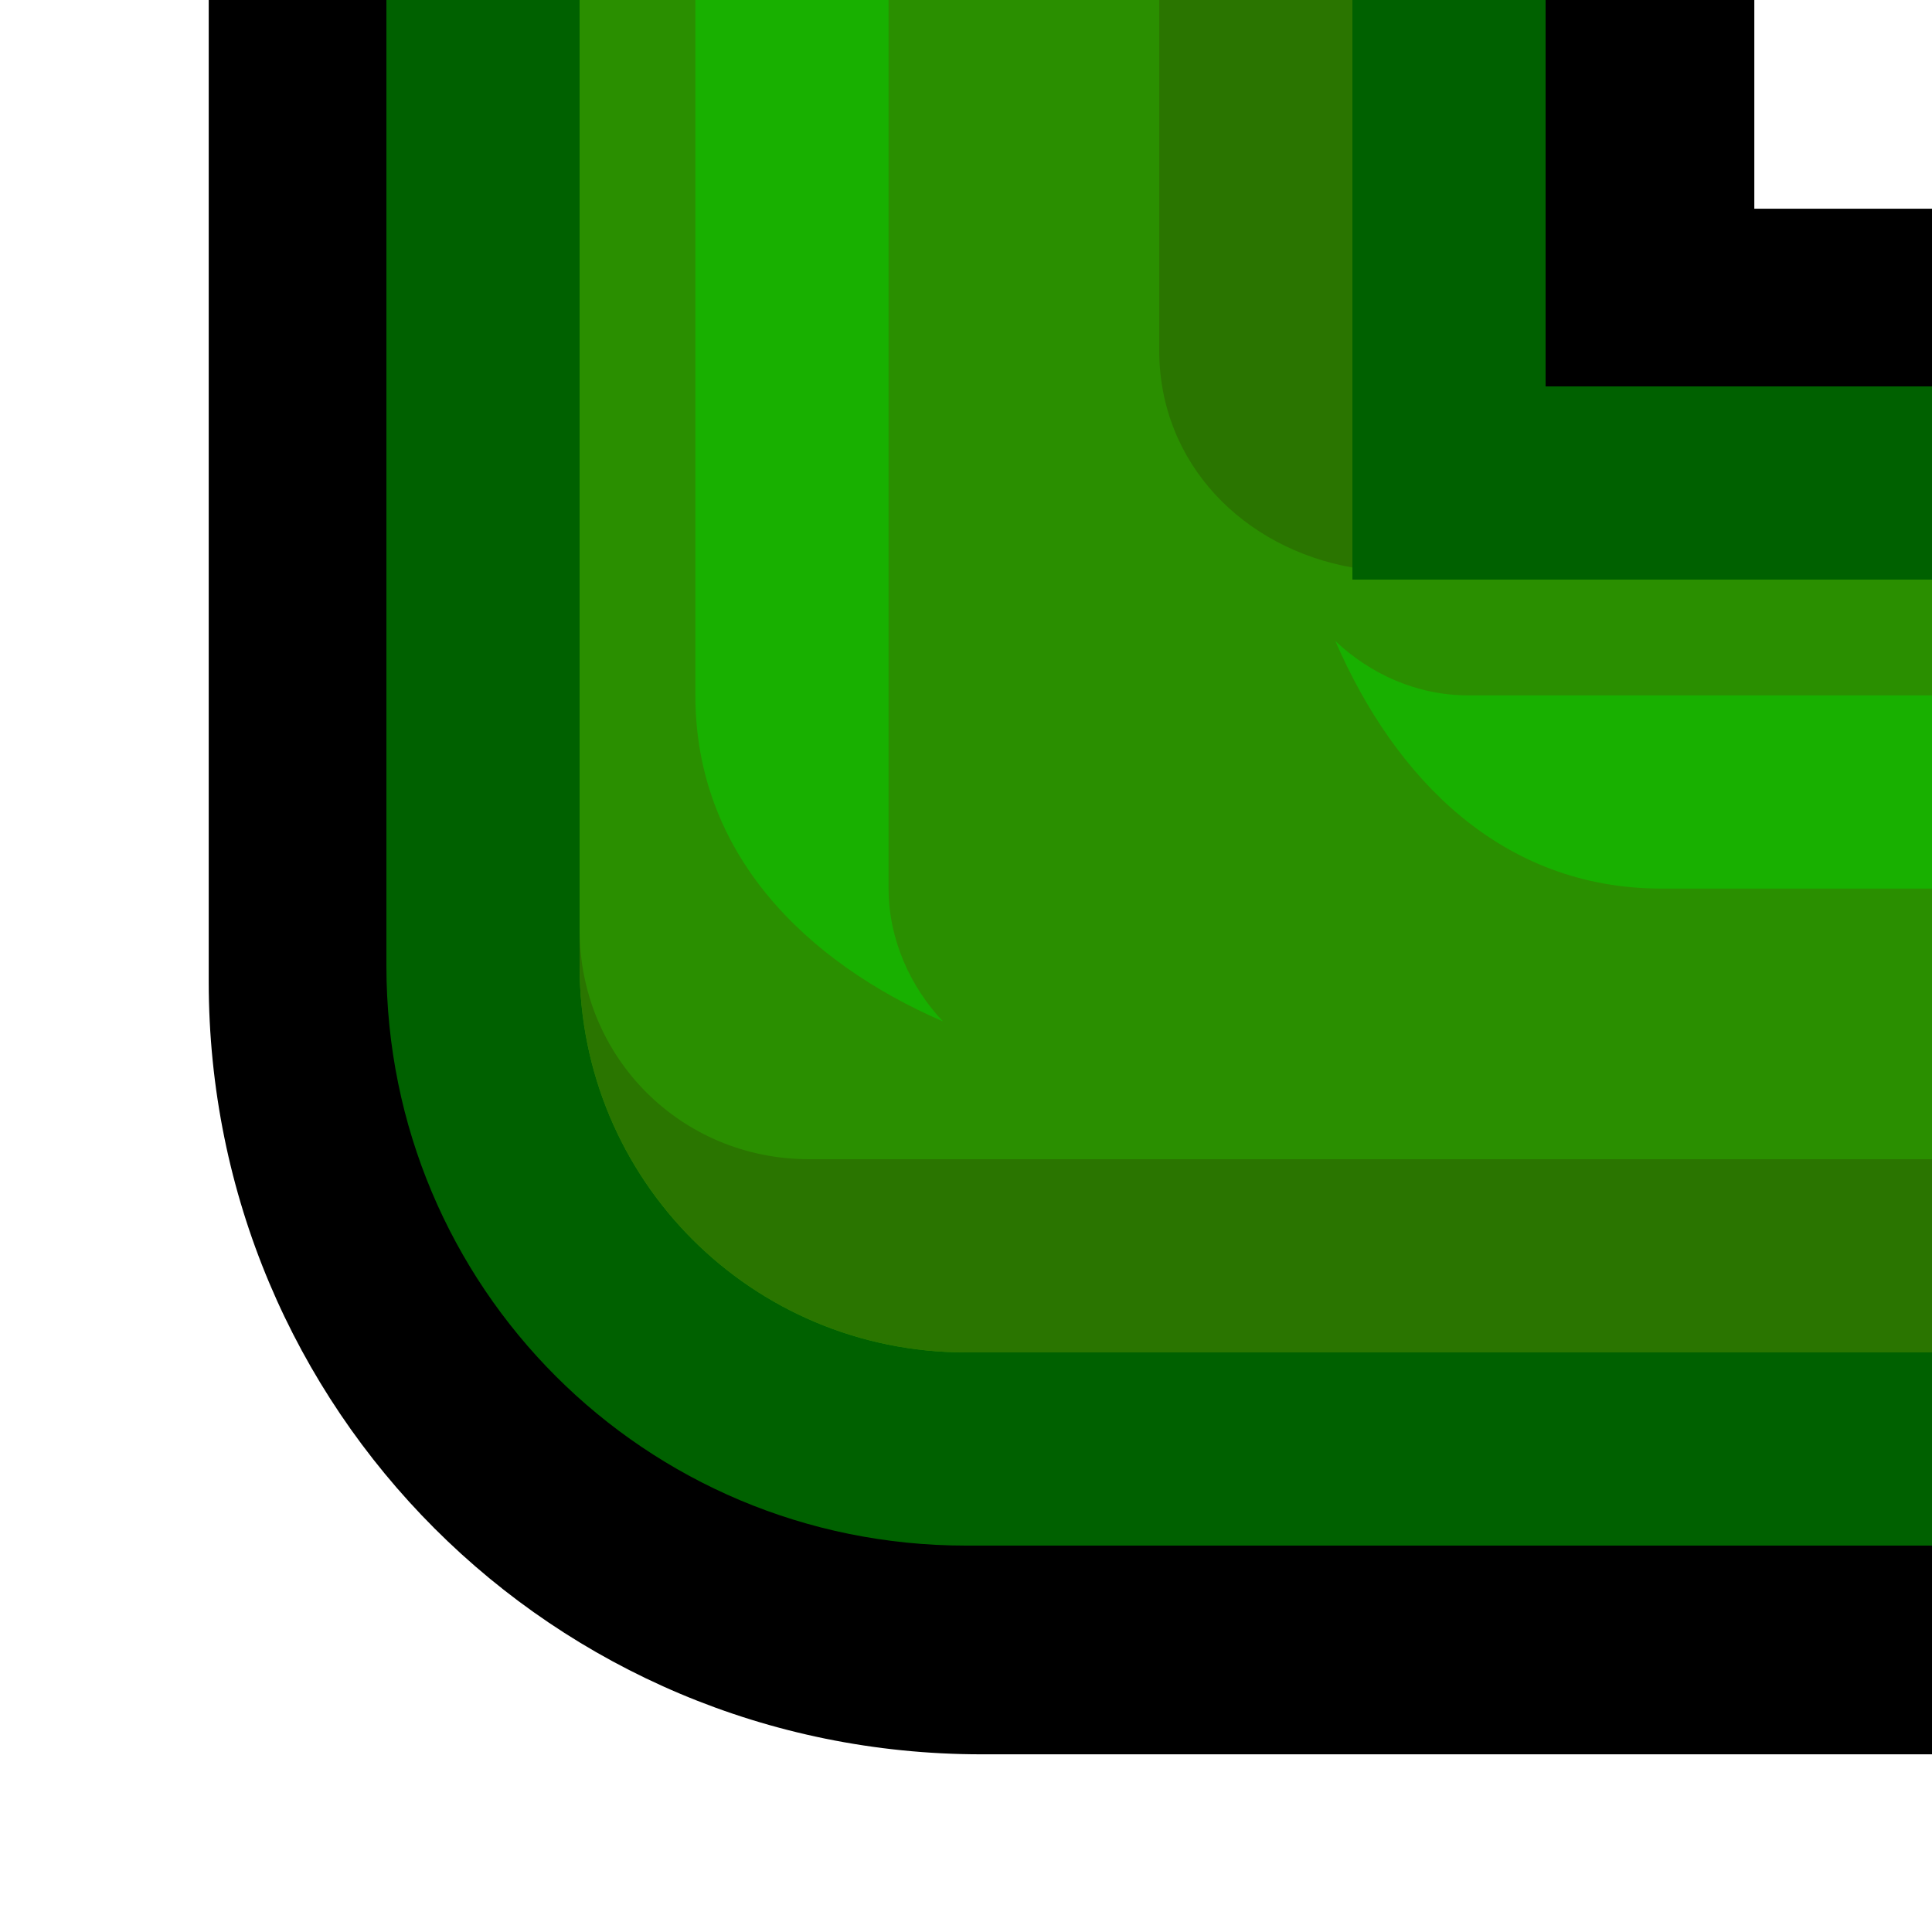
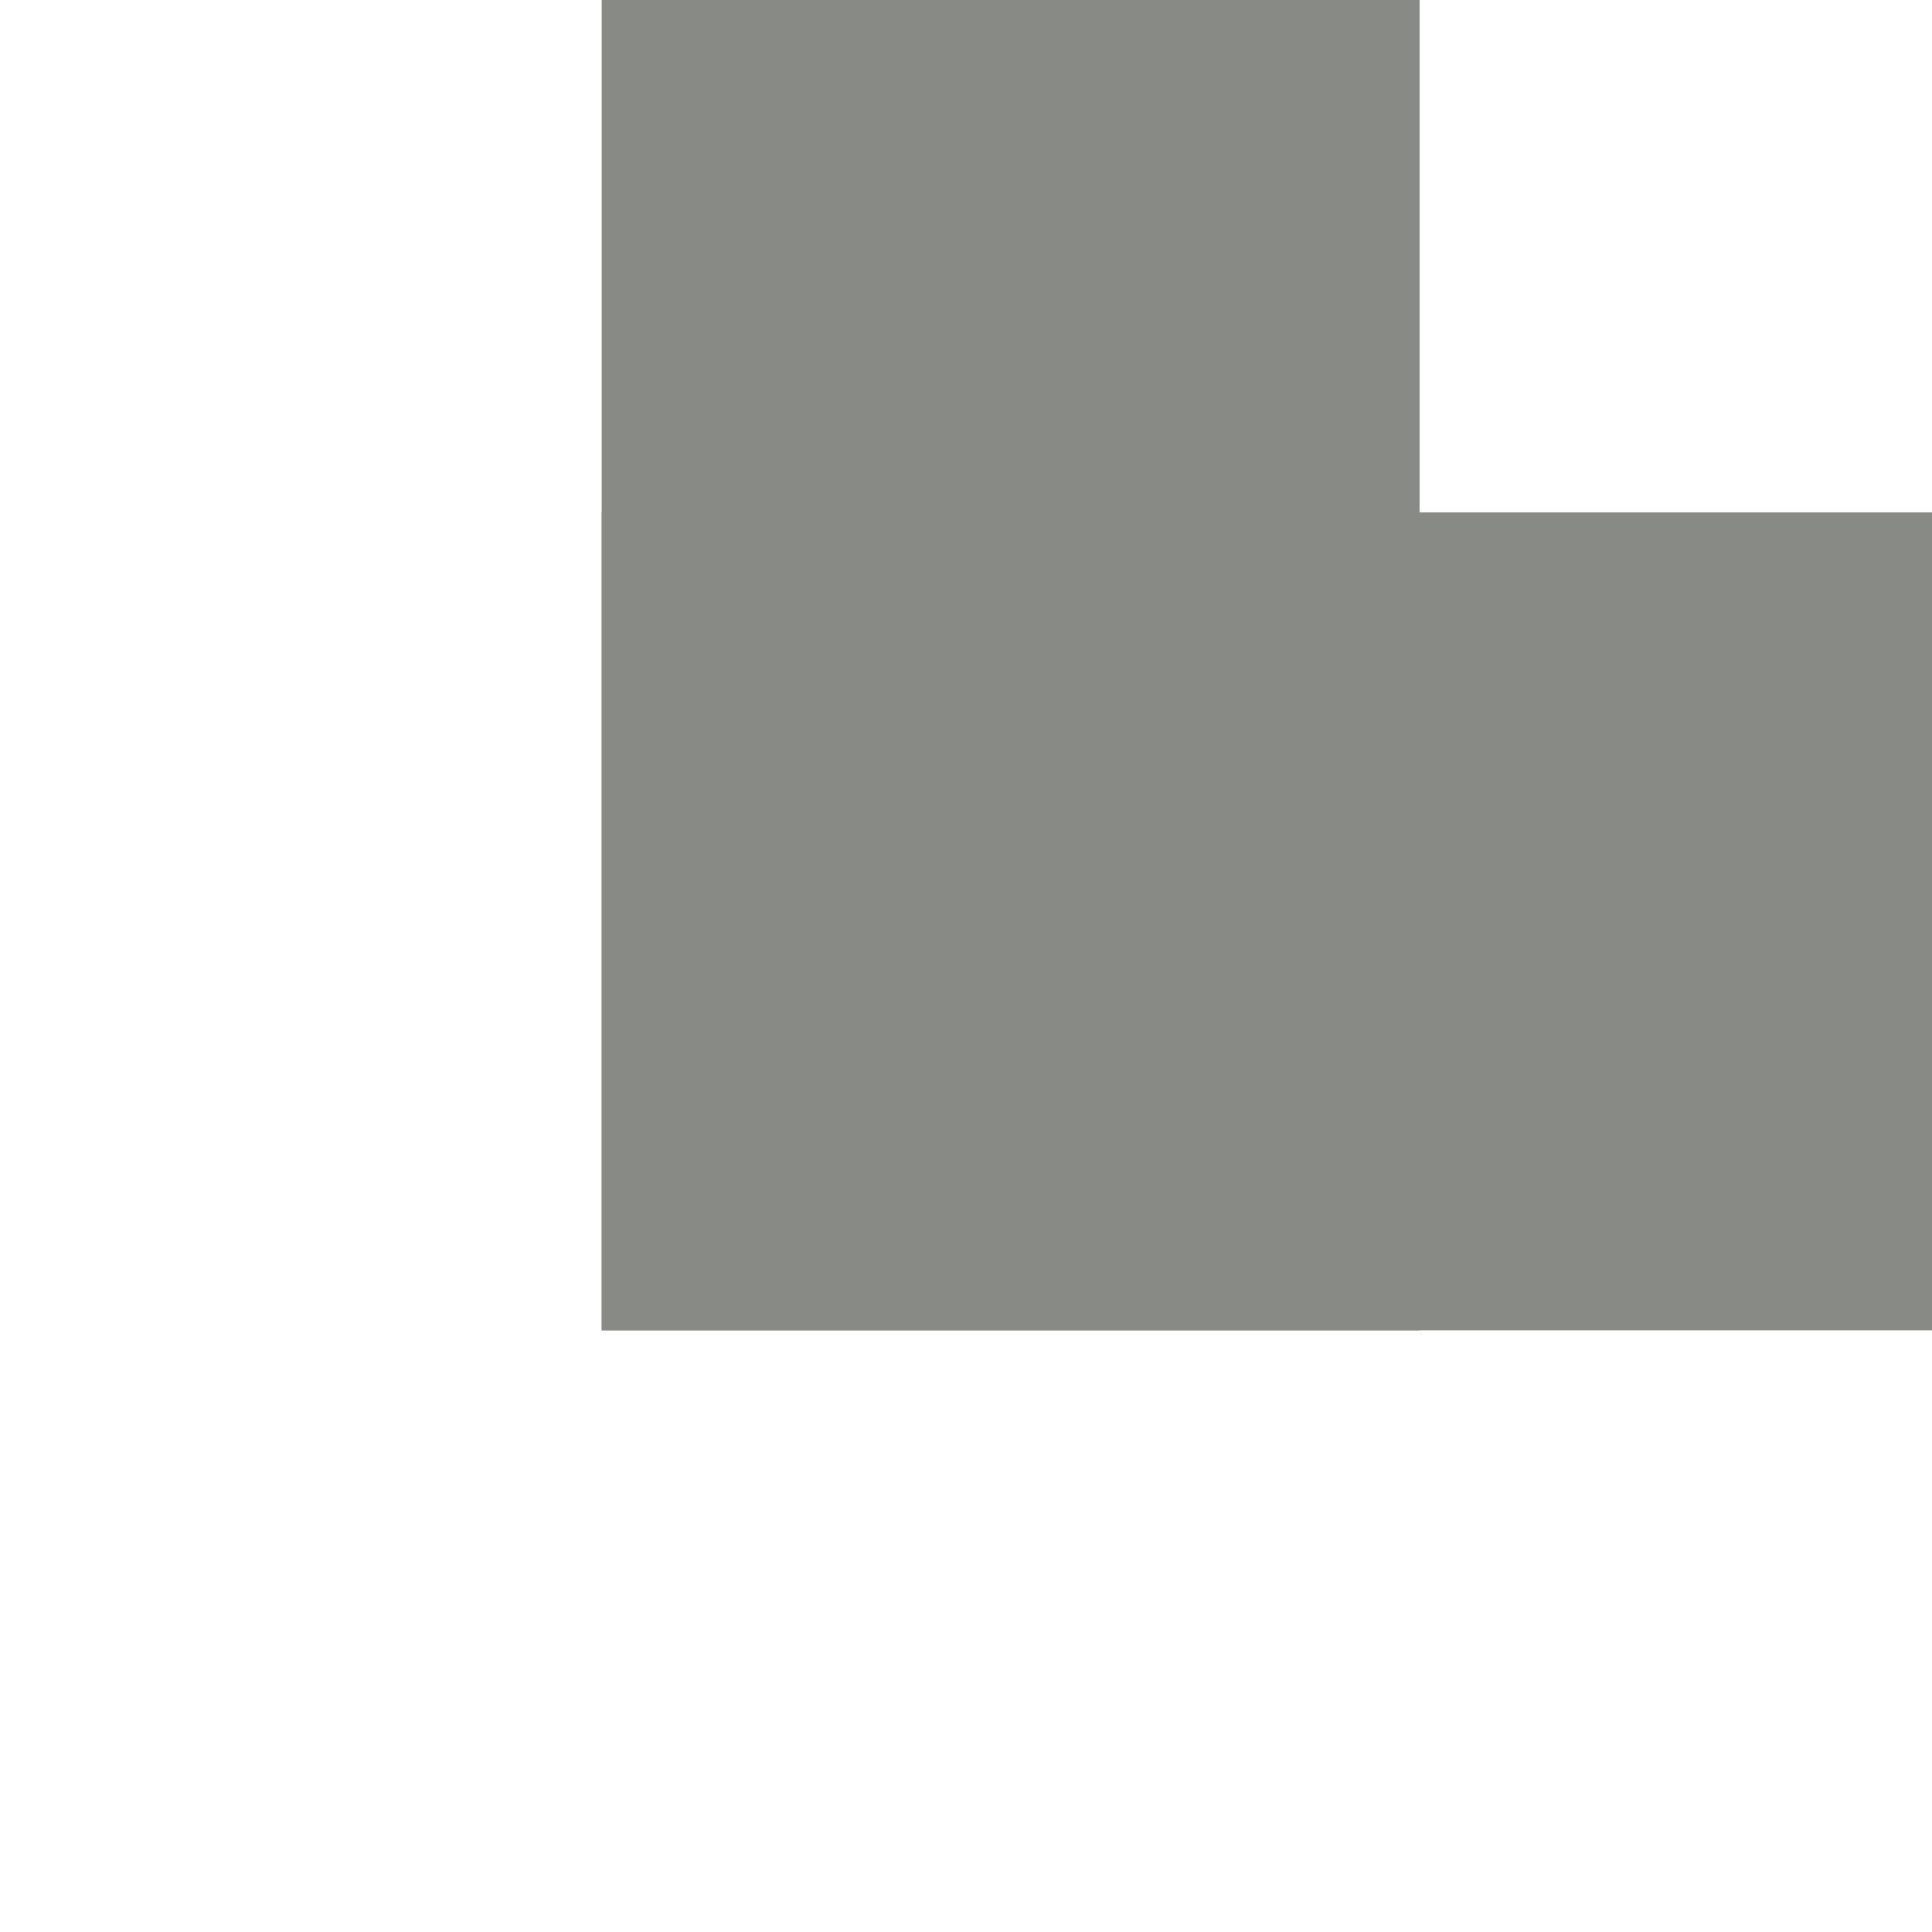
- <svg xmlns="http://www.w3.org/2000/svg" id="svg1" width="177.165px" height="177.165px">
+ <svg xmlns="http://www.w3.org/2000/svg" version="1.1" height="177.165px" width="177.165px" id="svg1">
  <defs id="defs3">
    <defs id="defs828">
      <defs id="defs829" />
      <defs id="defs837" />
    </defs>
  </defs>
-   <g id="g8257" transform="translate(177.1654,0)">
-     <path id="rect2083" d="M -87.16,-512.357 C -126.42,-512.357 -158.026,-480.751 -158.026,-441.491 C -158.026,-264.326 -158.026,-87.16 -158.026,90.005 C -158.026,129.265 -126.42,160.871 -87.16,160.871 C 90.005,160.871 267.171,160.871 444.336,160.871 C 483.596,160.871 515.202,129.265 515.202,90.005 C 515.202,-87.16 515.202,-264.326 515.202,-441.491 C 515.202,-480.751 483.596,-512.357 444.336,-512.357 C 267.171,-512.357 90.005,-512.357 -87.16,-512.357 z M -16.294,-370.625 C 54.572,-370.625 125.438,-370.625 196.304,-370.625 C 196.304,-299.759 196.304,-228.893 196.304,-158.026 C 125.438,-158.026 54.572,-158.026 -16.294,-158.026 C -16.294,-228.893 -16.294,-299.759 -16.294,-370.625 z M 338.037,-370.625 C 349.848,-370.625 361.659,-370.625 373.47,-370.625 C 373.47,-299.759 373.47,-228.893 373.47,-158.026 C 361.659,-158.026 349.848,-158.026 338.037,-158.026 C 338.037,-228.893 338.037,-299.759 338.037,-370.625 z M -16.294,-16.294 C 54.572,-16.294 125.438,-16.294 196.304,-16.294 C 196.304,-4.483 196.304,7.328 196.304,19.139 C 125.438,19.139 54.572,19.139 -16.294,19.139 C -16.294,7.328 -16.294,-4.483 -16.294,-16.294 z M 338.037,-16.294 C 349.848,-16.294 361.659,-16.294 373.47,-16.294 C 373.47,-4.483 373.47,7.328 373.47,19.139 C 361.659,19.139 349.848,19.139 338.037,19.139 C 338.037,7.328 338.037,-4.483 338.037,-16.294 z " style="fill:#000000;fill-opacity:1;stroke:none;stroke-width:6.25;stroke-linecap:round;stroke-linejoin:round;stroke-miterlimit:4;stroke-dasharray:none;stroke-opacity:1" />
-     <path id="rect2055" d="M -88.583,-496.063 C -118.028,-496.063 -141.732,-472.358 -141.732,-442.913 L -141.732,88.583 C -141.732,118.028 -118.028,141.732 -88.583,141.732 L 442.913,141.732 C 472.358,141.732 496.063,118.028 496.063,88.583 L 496.063,-442.913 C 496.063,-472.358 472.358,-496.063 442.913,-496.063 L -88.583,-496.063 z M -35.433,-389.764 L 212.598,-389.764 L 212.598,-141.732 L -35.433,-141.732 L -35.433,-389.764 z M 318.898,-389.764 L 389.764,-389.764 L 389.764,-141.732 L 318.898,-141.732 L 318.898,-389.764 z M -35.433,-35.433 L 212.598,-35.433 L 212.598,35.433 L -35.433,35.433 L -35.433,-35.433 z M 318.898,-35.433 L 389.764,-35.433 L 389.764,35.433 L 318.898,35.433 L 318.898,-35.433 z " style="fill:#006100;fill-opacity:1;stroke:none;stroke-width:6.25;stroke-linecap:round;stroke-linejoin:round;stroke-miterlimit:4;stroke-dasharray:none;stroke-opacity:1" />
-     <path id="rect2069" d="M -88.583,-478.346 C -108.213,-478.346 -124.016,-462.543 -124.016,-442.913 L -124.016,88.583 C -124.016,108.213 -108.213,124.016 -88.583,124.016 L 442.913,124.016 C 462.543,124.016 478.346,108.213 478.346,88.583 L 478.346,-442.913 C 478.346,-462.543 462.543,-478.346 442.913,-478.346 L -88.583,-478.346 z M -53.15,-407.48 L 230.315,-407.48 L 230.315,-124.016 L -53.15,-124.016 L -53.15,-407.48 z M 301.181,-407.48 L 407.48,-407.48 L 407.48,-124.016 L 301.181,-124.016 L 301.181,-407.48 z M -53.15,-53.15 L 230.315,-53.15 L 230.315,53.15 L -53.15,53.15 L -53.15,-53.15 z M 301.181,-53.15 L 407.48,-53.15 L 407.48,53.15 L 301.181,53.15 L 301.181,-53.15 z " style="fill:#2a8f00;fill-opacity:1;stroke:none;stroke-width:6.25;stroke-linecap:round;stroke-linejoin:round;stroke-miterlimit:4;stroke-dasharray:none;stroke-opacity:1" />
-     <path id="rect5074" d="M -77.967,-467.731 C -97.57,-467.731 -113.4,-451.901 -113.4,-432.298 L -113.4,63.765 C -113.4,78.336 -103.227,88.225 -90.701,93.662 C -93.663,90.523 -95.683,86.159 -95.683,81.482 L -95.683,-432.298 C -95.683,-442.018 -87.687,-450.014 -77.967,-450.014 L 435.813,-450.014 C 440.49,-450.014 444.854,-447.994 447.993,-445.031 C 442.556,-457.558 432.667,-467.731 418.096,-467.731 L -77.967,-467.731 z " style="fill:#18b000;fill-opacity:1;stroke:none;stroke-width:6.25;stroke-linecap:round;stroke-linejoin:round;stroke-miterlimit:4;stroke-dasharray:none;stroke-opacity:1" />
-     <path id="rect5084" d="M 235.948,-409.045 C 238.949,-405.865 240.931,-401.602 240.931,-396.865 L 240.931,-131.117 C 240.931,-121.27 233.061,-113.4 223.214,-113.4 L -42.534,-113.4 C -47.272,-113.4 -51.534,-115.382 -54.714,-118.383 C -49.277,-105.856 -39.388,-95.683 -24.817,-95.683 L 223.214,-95.683 C 242.817,-95.683 258.647,-111.513 258.647,-131.117 L 258.647,-379.148 C 258.647,-393.719 248.475,-403.608 235.948,-409.045 z " style="fill:#18b000;fill-opacity:1;stroke:none;stroke-width:6.25;stroke-linecap:round;stroke-linejoin:round;stroke-miterlimit:4;stroke-dasharray:none;stroke-opacity:1" />
-     <path id="rect5815" d="M 413.113,-409.045 C 416.114,-405.865 418.096,-401.602 418.096,-396.865 L 418.096,-131.117 C 418.096,-121.27 410.226,-113.4 400.38,-113.4 L 311.797,-113.4 C 307.059,-113.4 302.796,-115.382 299.617,-118.383 C 305.049,-105.867 314.955,-95.683 329.513,-95.683 L 400.38,-95.683 C 419.965,-95.683 435.813,-111.531 435.813,-131.117 L 435.813,-379.148 C 435.813,-393.706 425.629,-403.613 413.113,-409.045 z " style="fill:#18b000;fill-opacity:1;stroke:none;stroke-width:6.25;stroke-linecap:round;stroke-linejoin:round;stroke-miterlimit:4;stroke-dasharray:none;stroke-opacity:1" />
-     <path id="rect5817" d="M 413.113,-54.714 C 416.114,-51.534 418.096,-47.272 418.096,-42.534 L 418.096,46.049 C 418.096,55.895 410.226,63.765 400.38,63.765 L 311.797,63.765 C 307.059,63.765 302.796,61.784 299.617,58.783 C 305.08,71.37 314.872,81.482 329.513,81.482 L 400.38,81.482 C 420.077,81.482 435.813,65.747 435.813,46.049 L 435.813,-24.817 C 435.813,-39.459 425.701,-49.251 413.113,-54.714 z " style="fill:#18b000;fill-opacity:1;stroke:none;stroke-width:6.25;stroke-linecap:round;stroke-linejoin:round;stroke-miterlimit:4;stroke-dasharray:none;stroke-opacity:1" />
-     <path id="rect5819" d="M 235.948,-54.714 C 238.949,-51.534 240.931,-47.272 240.931,-42.534 C 240.931,-13.006 240.931,16.521 240.931,46.049 C 240.931,55.895 233.061,63.765 223.214,63.765 C 134.631,63.765 46.049,63.765 -42.534,63.765 C -47.272,63.765 -51.534,61.784 -54.714,58.783 C -49.251,71.37 -39.459,81.482 -24.817,81.482 C 57.86,81.482 140.537,81.482 223.214,81.482 C 242.912,81.482 258.647,65.747 258.647,46.049 C 258.647,22.427 258.647,-1.195 258.647,-24.817 C 258.647,-39.459 248.535,-49.251 235.948,-54.714 z " style="fill:#18b000;fill-opacity:1;stroke:none;stroke-width:6.25;stroke-linecap:round;stroke-linejoin:round;stroke-miterlimit:4;stroke-dasharray:none;stroke-opacity:1" />
-     <path id="path6556" d="M 439.592,-478.346 C 451.31,-478.346 460.63,-469.026 460.63,-457.308 C 460.63,-276.452 460.63,-95.595 460.63,85.261 C 460.63,96.979 451.31,106.299 439.592,106.299 C 258.735,106.299 77.879,106.299 -102.977,106.299 C -114.696,106.299 -124.016,96.979 -124.016,85.261 C -124.016,86.368 -124.016,87.475 -124.016,88.583 C -124.016,108.213 -108.213,124.016 -88.583,124.016 C 88.583,124.016 265.748,124.016 442.913,124.016 C 462.543,124.016 478.346,108.213 478.346,88.583 C 478.346,-88.583 478.346,-265.748 478.346,-442.913 C 478.346,-462.543 462.543,-478.346 442.913,-478.346 C 441.806,-478.346 440.699,-478.346 439.592,-478.346 z " style="fill:#2a7500;fill-opacity:1;stroke:none;stroke-width:6.25;stroke-linecap:round;stroke-linejoin:round;stroke-miterlimit:4;stroke-dasharray:none;stroke-opacity:1" />
-     <path id="rect7287" d="M -49.828,-70.866 C -61.546,-70.866 -70.866,-61.546 -70.866,-49.828 L -70.866,32.111 C -70.866,42.561 -63.084,50.296 -53.15,52.042 L -53.15,-53.15 L 229.208,-53.15 C 227.461,-63.084 219.726,-70.866 209.277,-70.866 L -49.828,-70.866 z " style="fill:#2a7500;fill-opacity:1;stroke:none;stroke-width:6.25;stroke-linecap:round;stroke-linejoin:round;stroke-miterlimit:4;stroke-dasharray:none;stroke-opacity:1" />
-     <path id="rect7289" d="M -49.828,-425.197 C -61.546,-425.197 -70.866,-415.877 -70.866,-404.158 L -70.866,-145.054 C -70.866,-134.604 -63.084,-126.869 -53.15,-125.123 L -53.15,-407.48 L 229.208,-407.48 C 227.461,-417.414 219.726,-425.197 209.277,-425.197 L -49.828,-425.197 z " style="fill:#2a7500;fill-opacity:1;stroke:none;stroke-width:6.25;stroke-linecap:round;stroke-linejoin:round;stroke-miterlimit:4;stroke-dasharray:none;stroke-opacity:1" />
-     <path id="rect7291" d="M 304.503,-425.197 C 292.785,-425.197 283.465,-415.877 283.465,-404.158 L 283.465,-145.054 C 283.465,-134.604 291.247,-126.869 301.181,-125.123 L 301.181,-407.48 L 406.373,-407.48 C 404.627,-417.414 396.892,-425.197 386.442,-425.197 L 304.503,-425.197 z " style="fill:#2a7500;fill-opacity:1;stroke:none;stroke-width:6.25;stroke-linecap:round;stroke-linejoin:round;stroke-miterlimit:4;stroke-dasharray:none;stroke-opacity:1" />
-     <path id="rect7293" d="M 304.503,-70.866 C 292.785,-70.866 283.465,-61.546 283.465,-49.828 L 283.465,32.111 C 283.465,42.561 291.247,50.296 301.181,52.042 L 301.181,-53.15 L 406.373,-53.15 C 404.627,-63.084 396.892,-70.866 386.442,-70.866 L 304.503,-70.866 z " style="fill:#2a7500;fill-opacity:1;stroke:none;stroke-width:6.25;stroke-linecap:round;stroke-linejoin:round;stroke-miterlimit:4;stroke-dasharray:none;stroke-opacity:1" />
-   </g>
+   <rect y="-196.296" x="55.869" height="132.241" width="57.241" id="rect6160" style="color:#000000;clip-rule:nonzero;display:inline;overflow:visible;visibility:visible;opacity:1;isolation:auto;mix-blend-mode:normal;color-interpolation:sRGB;color-interpolation-filters:linearRGB;solid-color:#000000;solid-opacity:1;fill:#888a85;fill-opacity:1;fill-rule:nonzero;stroke:#888a85;stroke-width:17.759;stroke-linecap:round;stroke-linejoin:miter;stroke-miterlimit:4;stroke-dasharray:none;stroke-dashoffset:0;stroke-opacity:1;marker:none;color-rendering:auto;image-rendering:auto;shape-rendering:auto;text-rendering:auto;enable-background:accumulate" transform="matrix(0,1,-1,0,0,0)" />
+   <rect transform="scale(-1,-1)" style="color:#000000;clip-rule:nonzero;display:inline;overflow:visible;visibility:visible;opacity:1;isolation:auto;mix-blend-mode:normal;color-interpolation:sRGB;color-interpolation-filters:linearRGB;solid-color:#000000;solid-opacity:1;fill:#888a85;fill-opacity:1;fill-rule:nonzero;stroke:#888a85;stroke-width:17.759;stroke-linecap:round;stroke-linejoin:miter;stroke-miterlimit:4;stroke-dasharray:none;stroke-dashoffset:0;stroke-opacity:1;marker:none;color-rendering:auto;image-rendering:auto;shape-rendering:auto;text-rendering:auto;enable-background:accumulate" id="rect6179" width="57.241" height="132.241" x="-121.296" y="-113.11" />
</svg>
